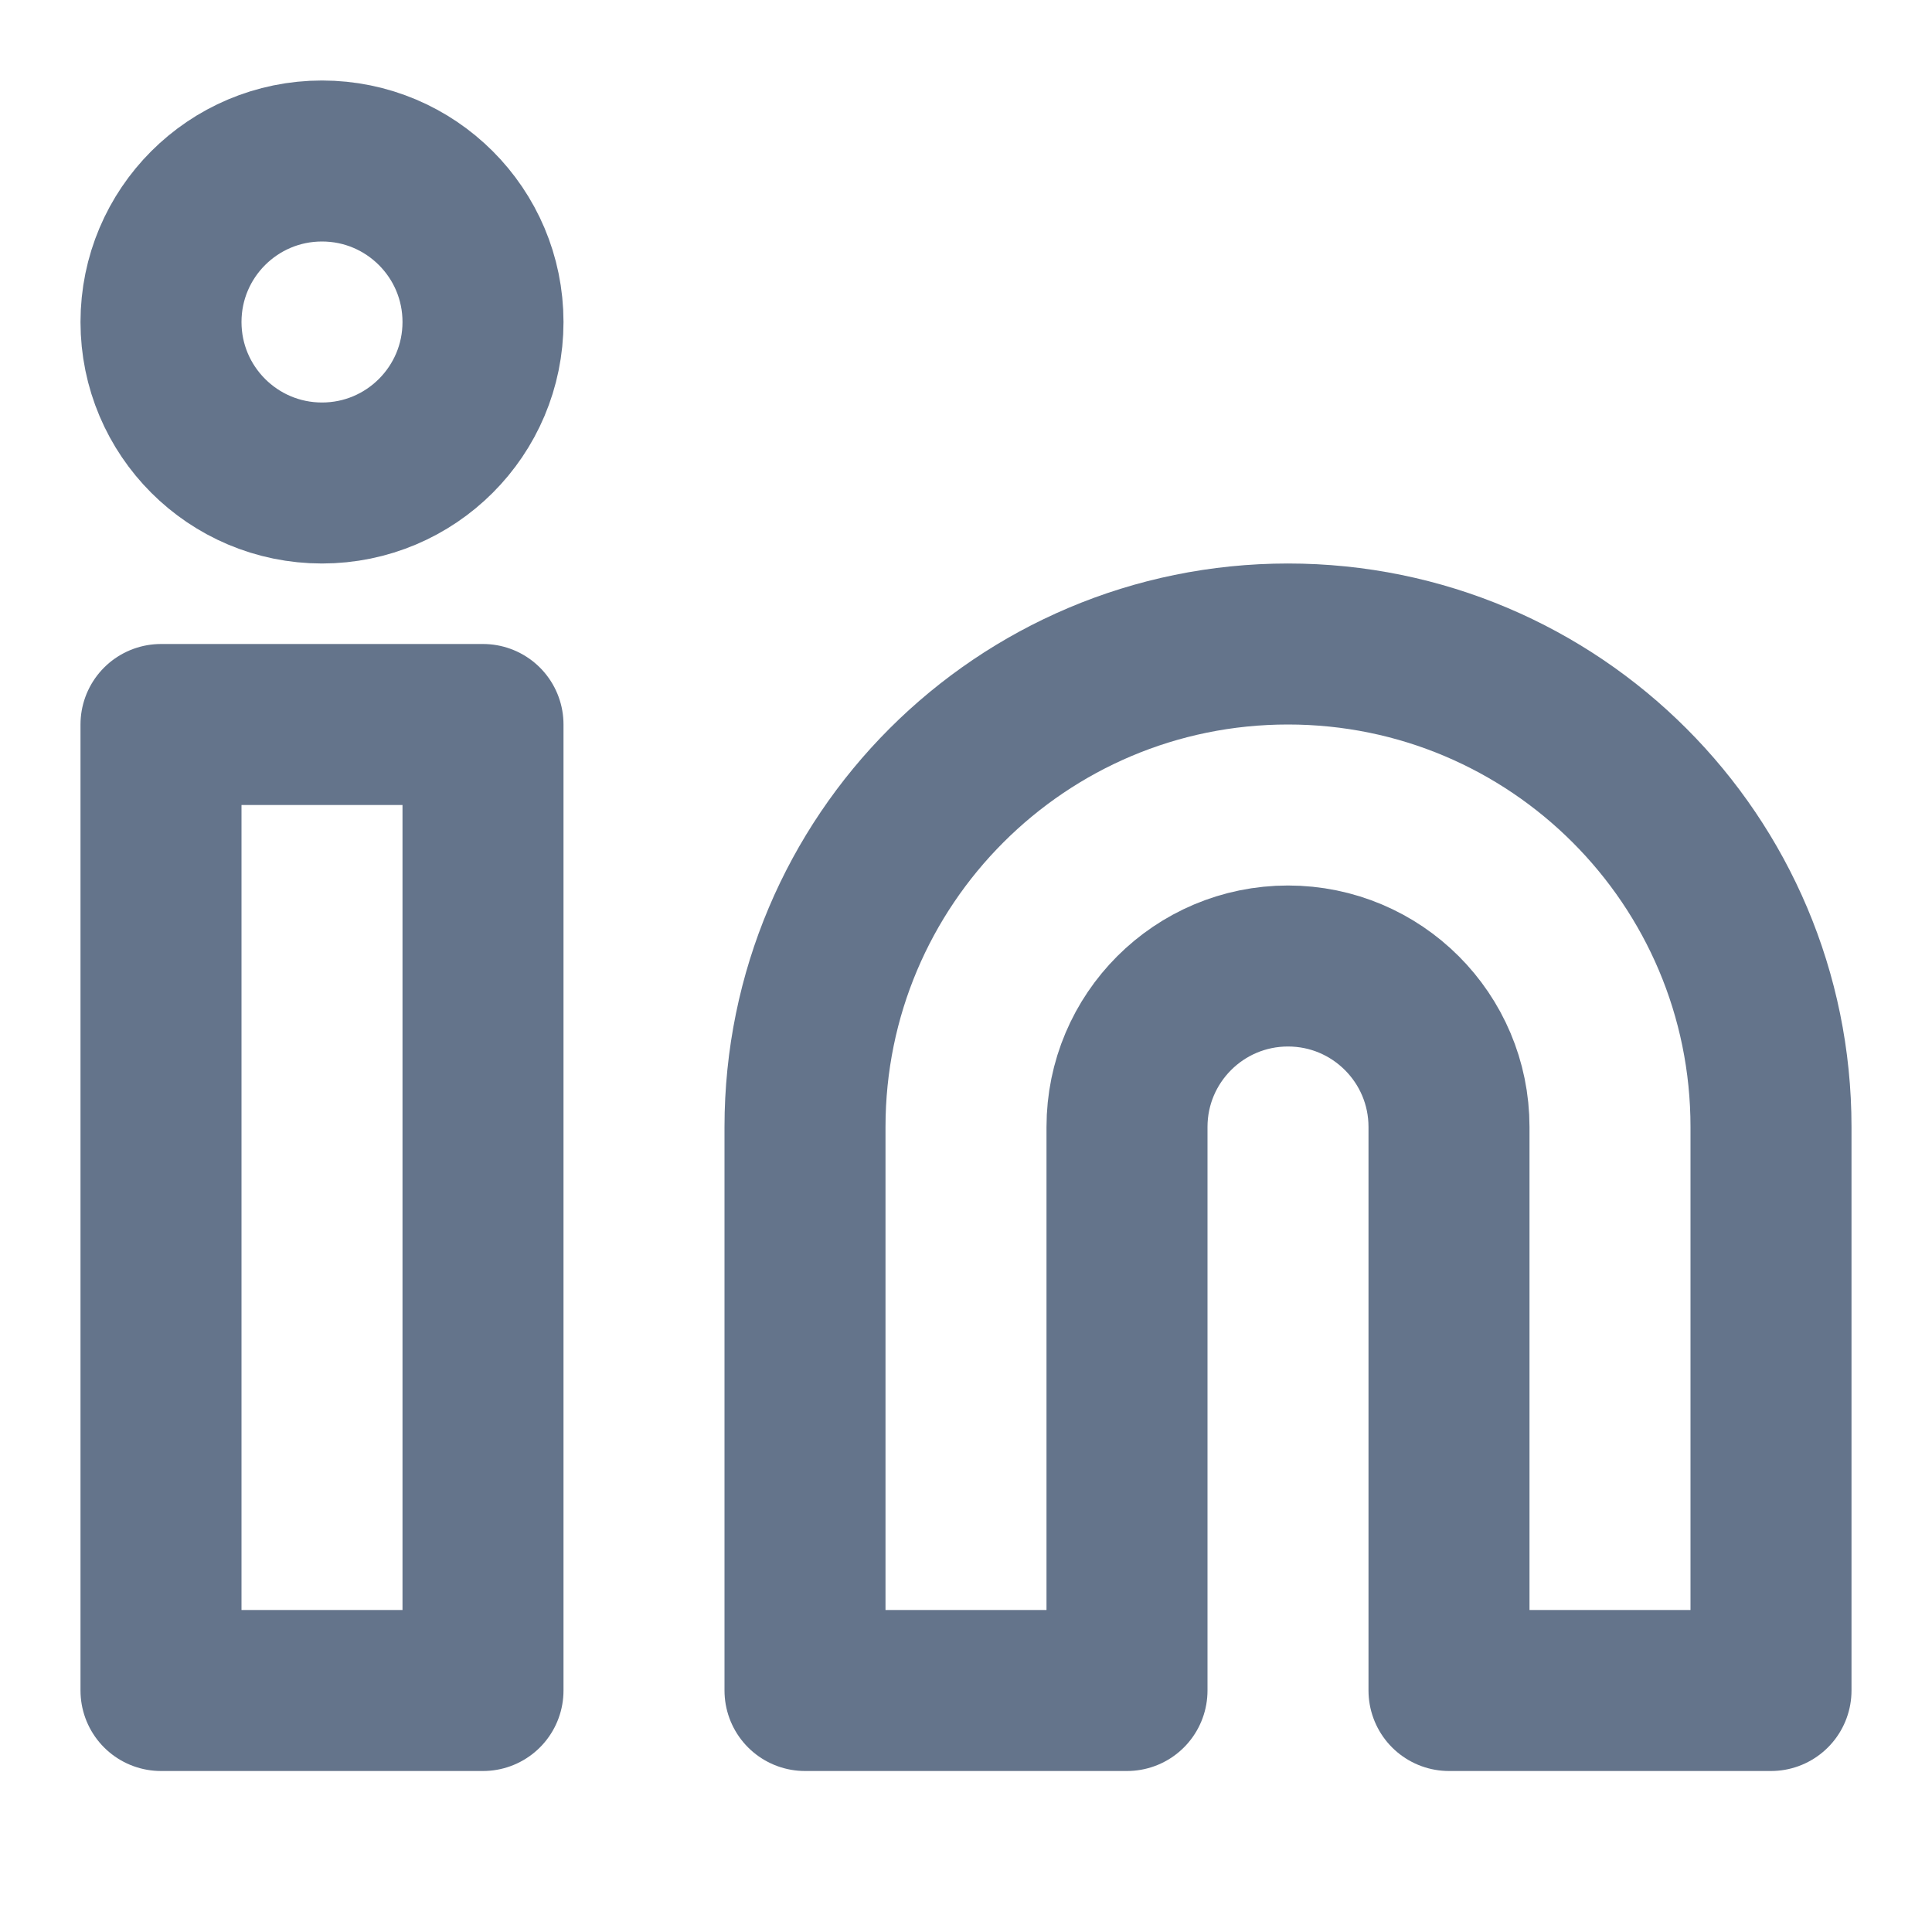
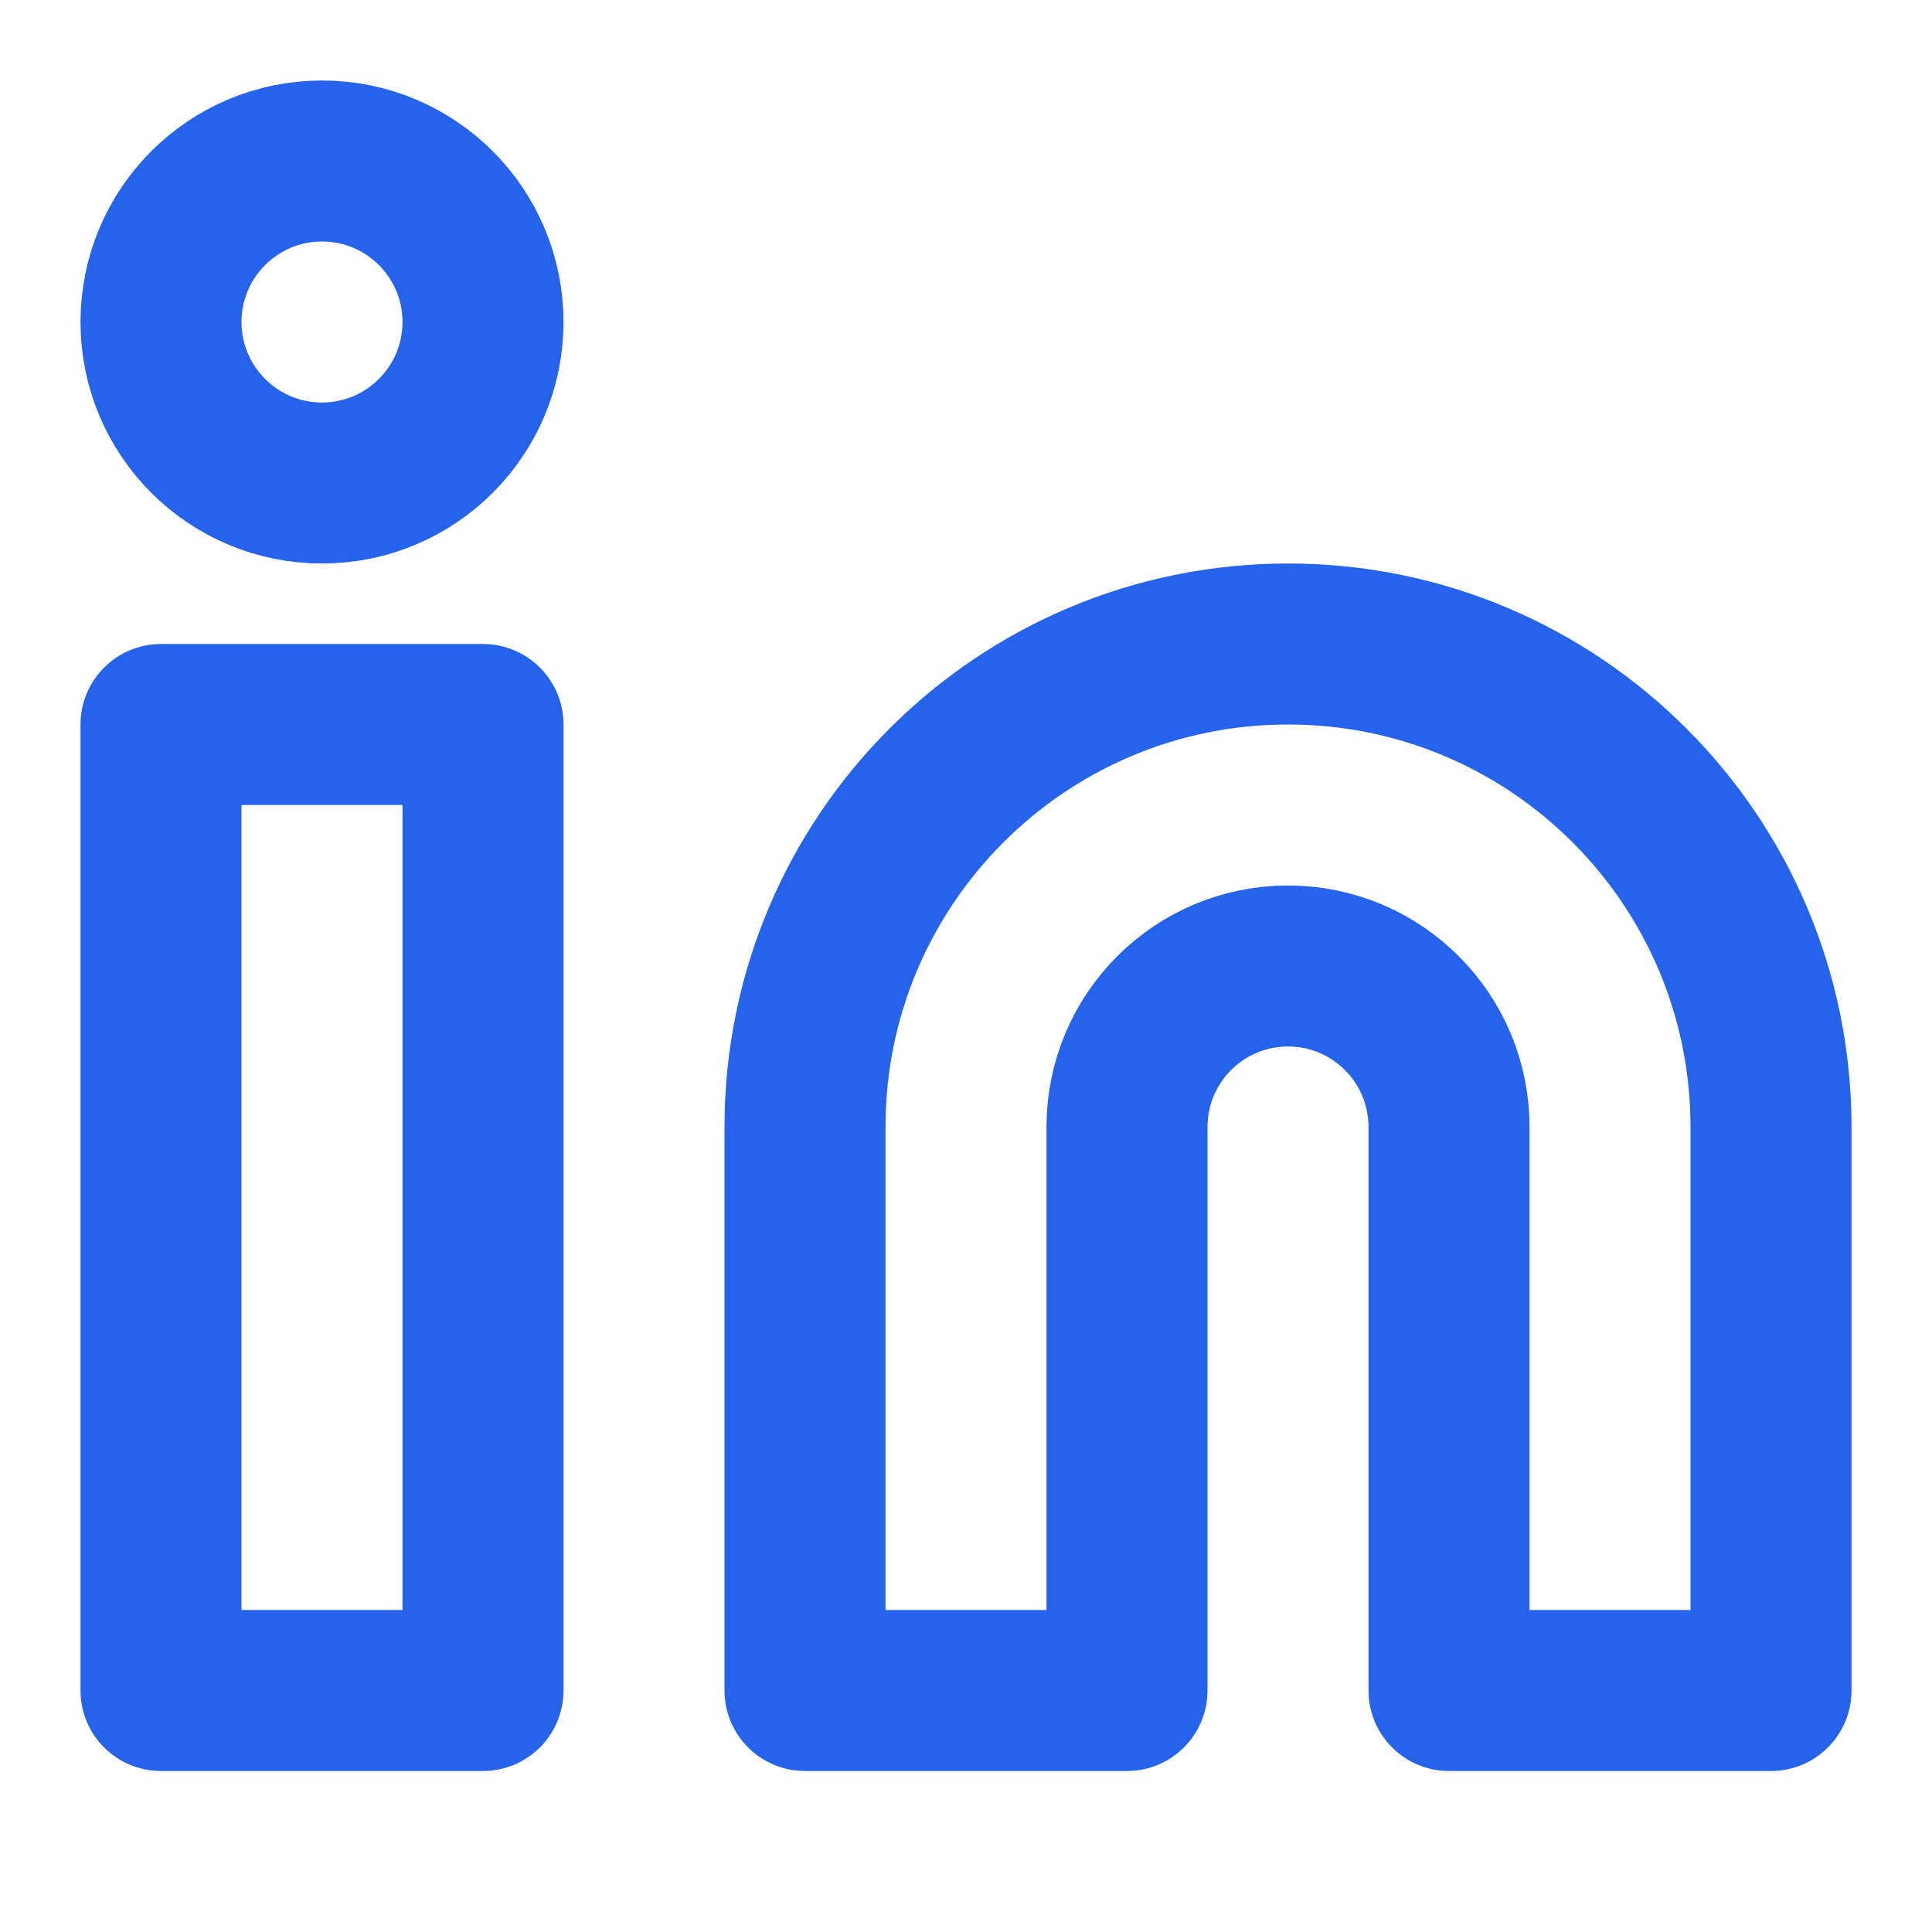
- <svg xmlns="http://www.w3.org/2000/svg" width="16" height="16" viewBox="0 0 24 24" fill="none" stroke="#64748b" stroke-width="2" stroke-linecap="round" stroke-linejoin="round">
+ <svg xmlns="http://www.w3.org/2000/svg" width="16" height="16" viewBox="0 0 24 24" fill="none" stroke="#2563eb" stroke-width="2" stroke-linecap="round" stroke-linejoin="round">
  <path d="M16 8a6 6 0 0 1 6 6v7h-4v-7a2 2 0 0 0-2-2 2 2 0 0 0-2 2v7h-4v-7a6 6 0 0 1 6-6z" />
  <rect x="2" y="9" width="4" height="12" />
  <circle cx="4" cy="4" r="2" />
</svg>
